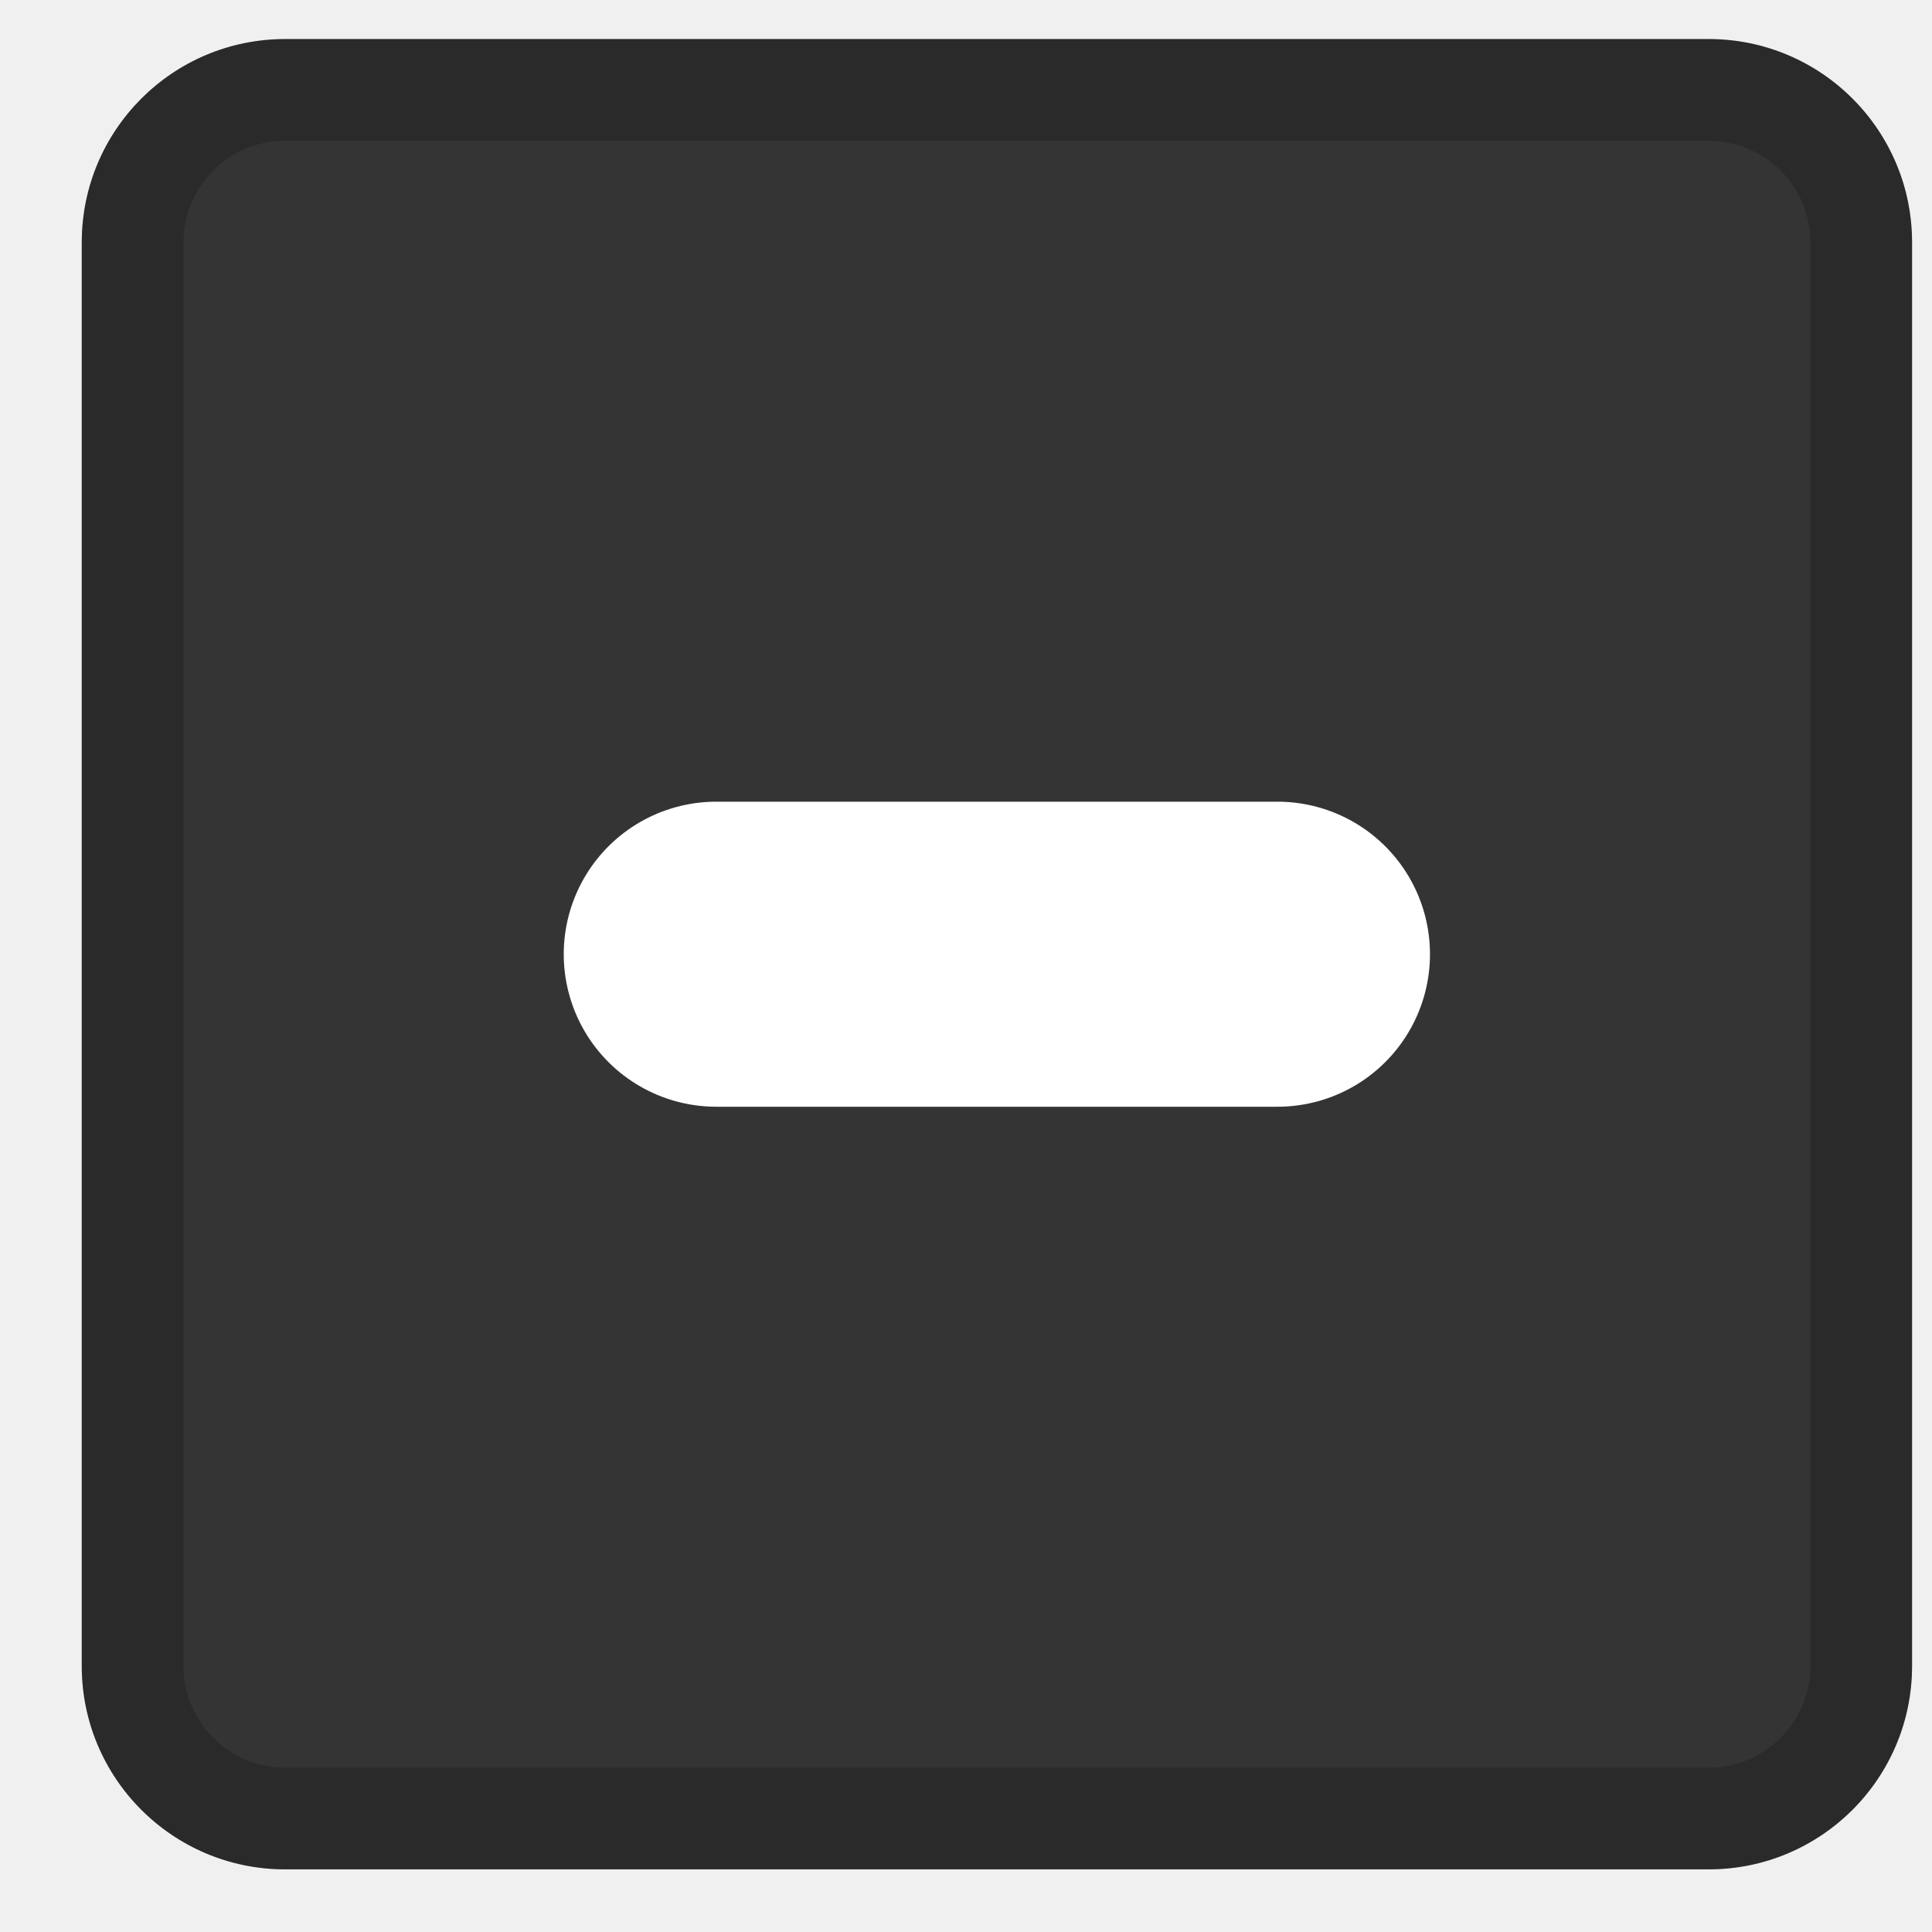
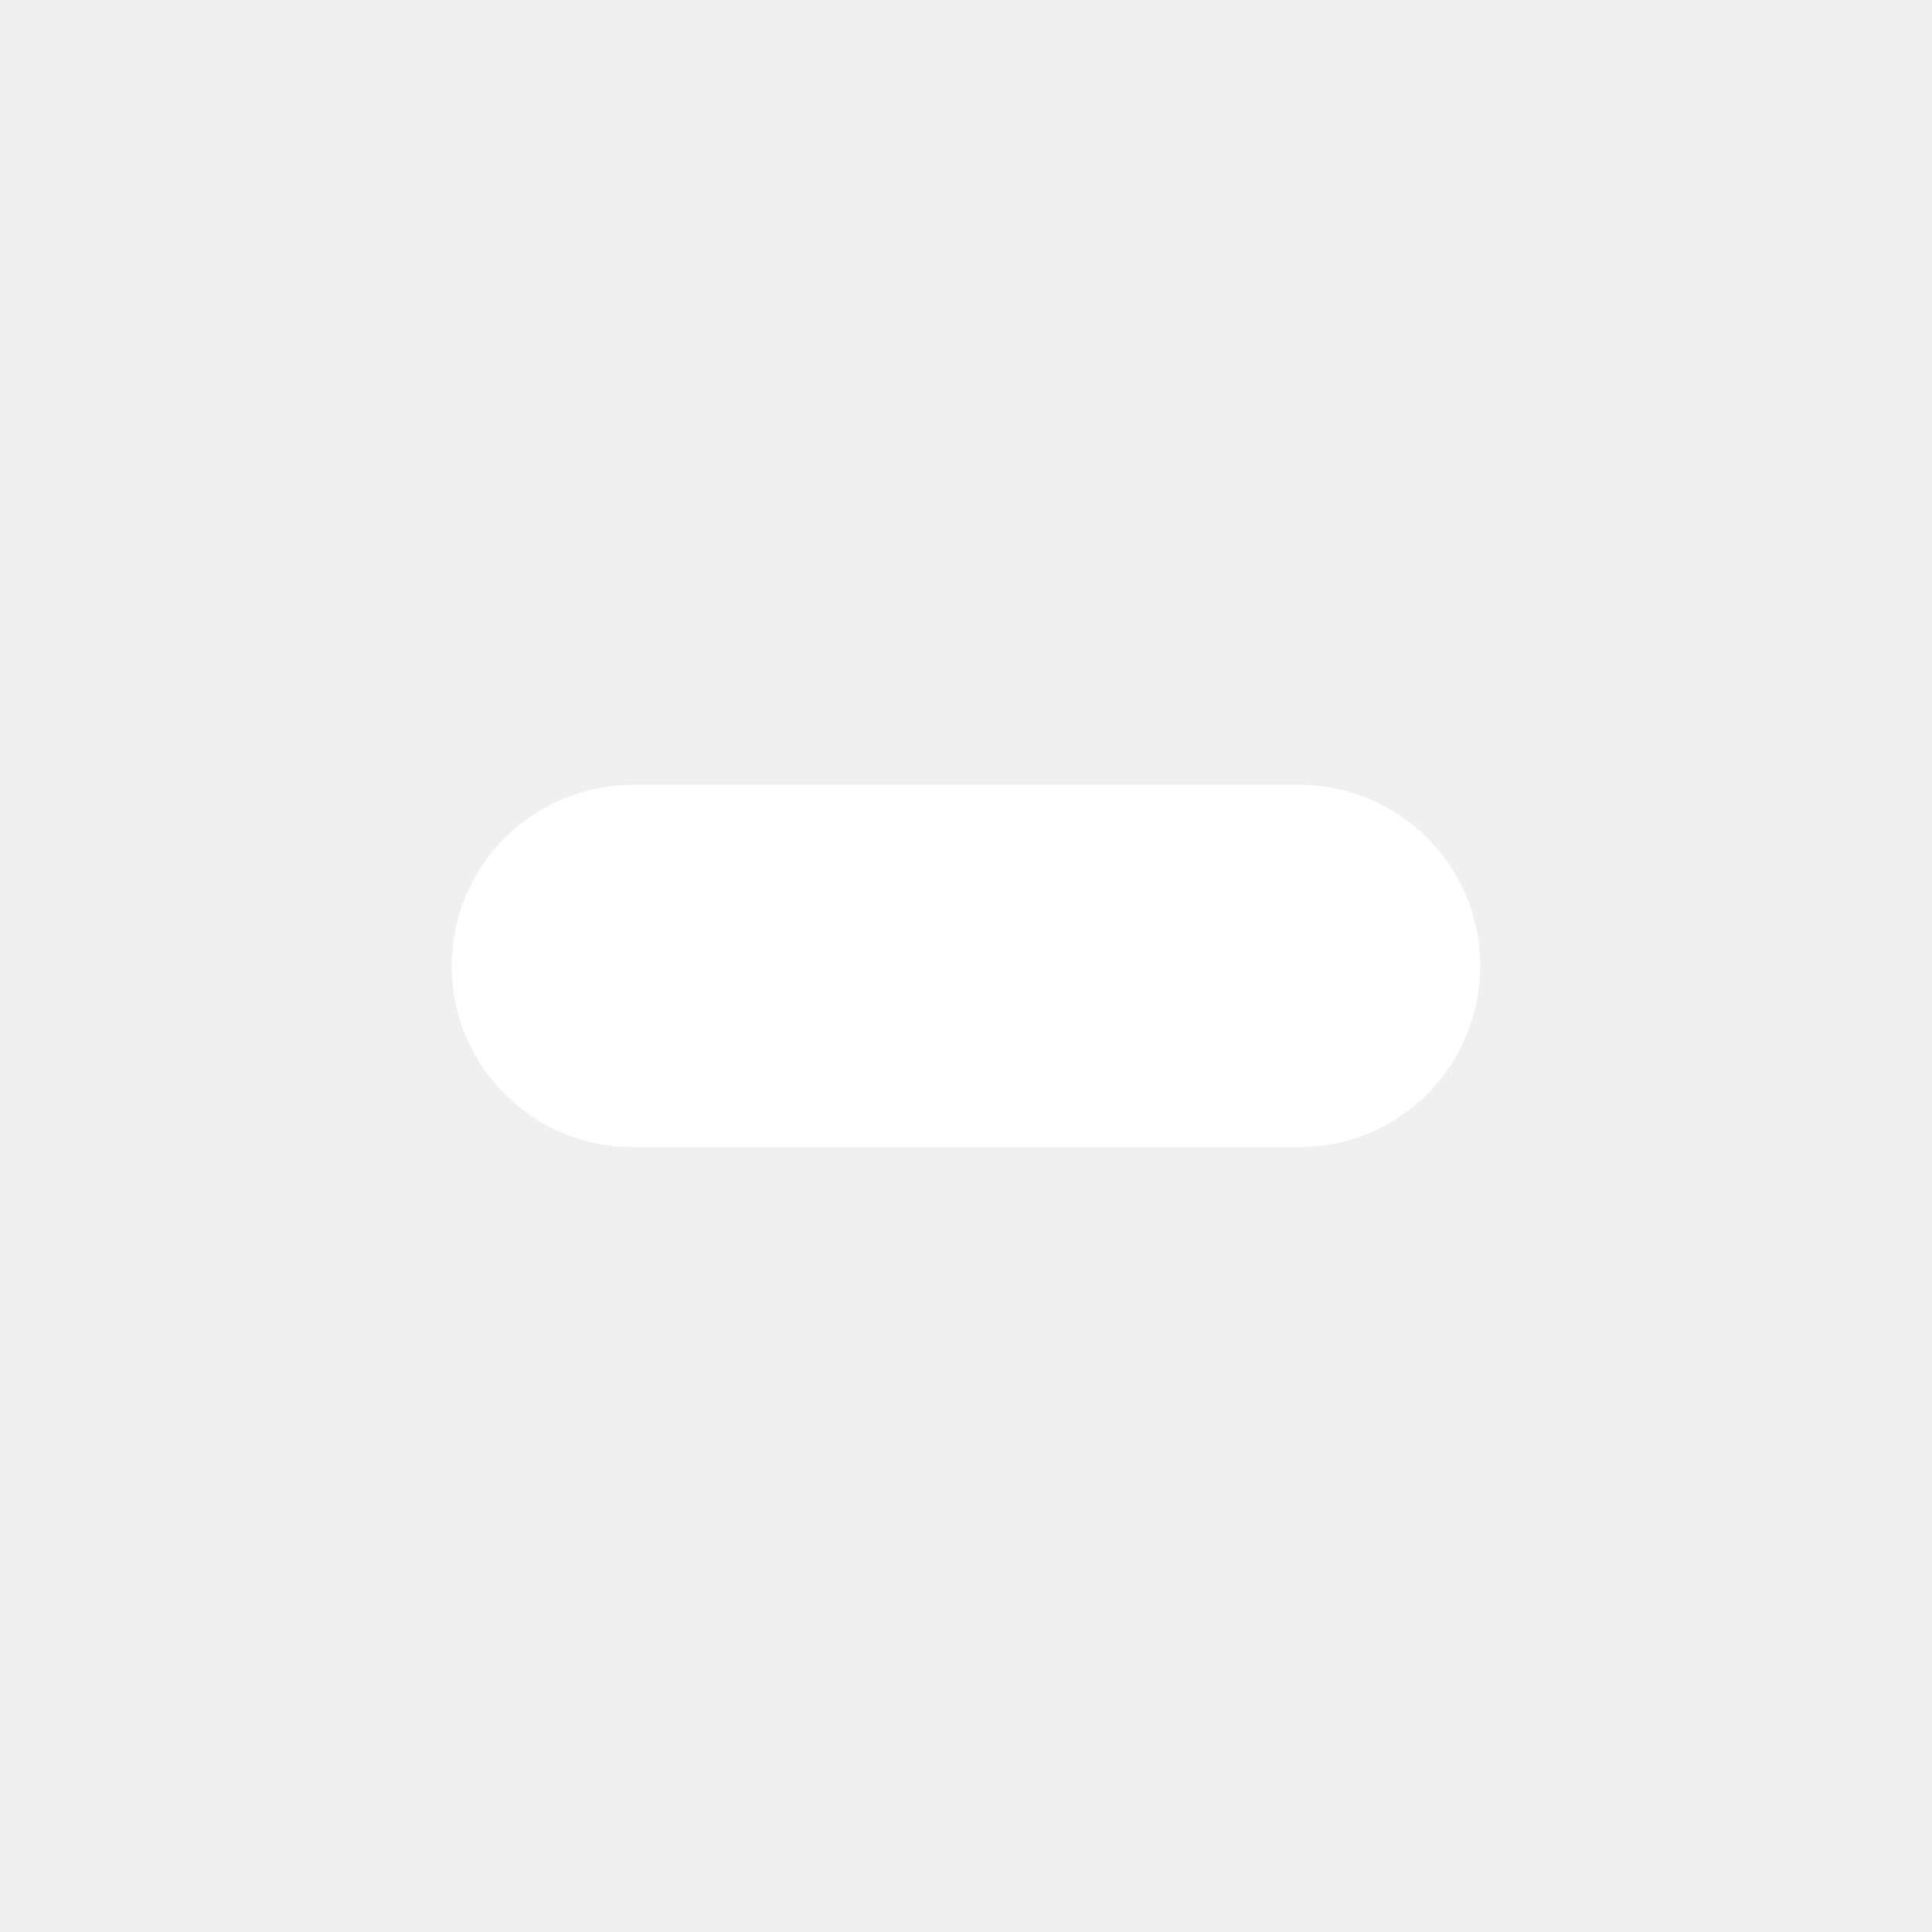
- <svg xmlns="http://www.w3.org/2000/svg" width="19" height="19" viewBox="0 0 19 19" fill="none">
-   <rect x="0.804" y="0.384" width="18" height="18" rx="2" fill="#343434" />
-   <rect x="1.304" y="0.884" width="17" height="17" rx="1.5" stroke="black" stroke-opacity="0.2" />
-   <g clip-path="url(#clip0_1207_12178)">
-     <path d="M7.044 9.384H12.563" stroke="white" stroke-width="3" stroke-linecap="round" />
+ <svg xmlns="http://www.w3.org/2000/svg" width="16" height="16" viewBox="0 0 16 16" fill="none">
+   <g id="Icon=Minus">
+     <path id="Vector 460 (Stroke)" d="M10.759 6.5C11.588 6.5 12.259 7.172 12.259 8C12.259 8.828 11.588 9.5 10.759 9.5H5.241C4.412 9.5 3.741 8.828 3.741 8C3.741 7.172 4.412 6.5 5.241 6.5H10.759Z" fill="white" />
  </g>
-   <defs>
-     <clipPath id="clip0_1207_12178">
-       <rect width="10" height="8" fill="white" transform="translate(4.80371 5.38379)" />
-     </clipPath>
-   </defs>
</svg>
